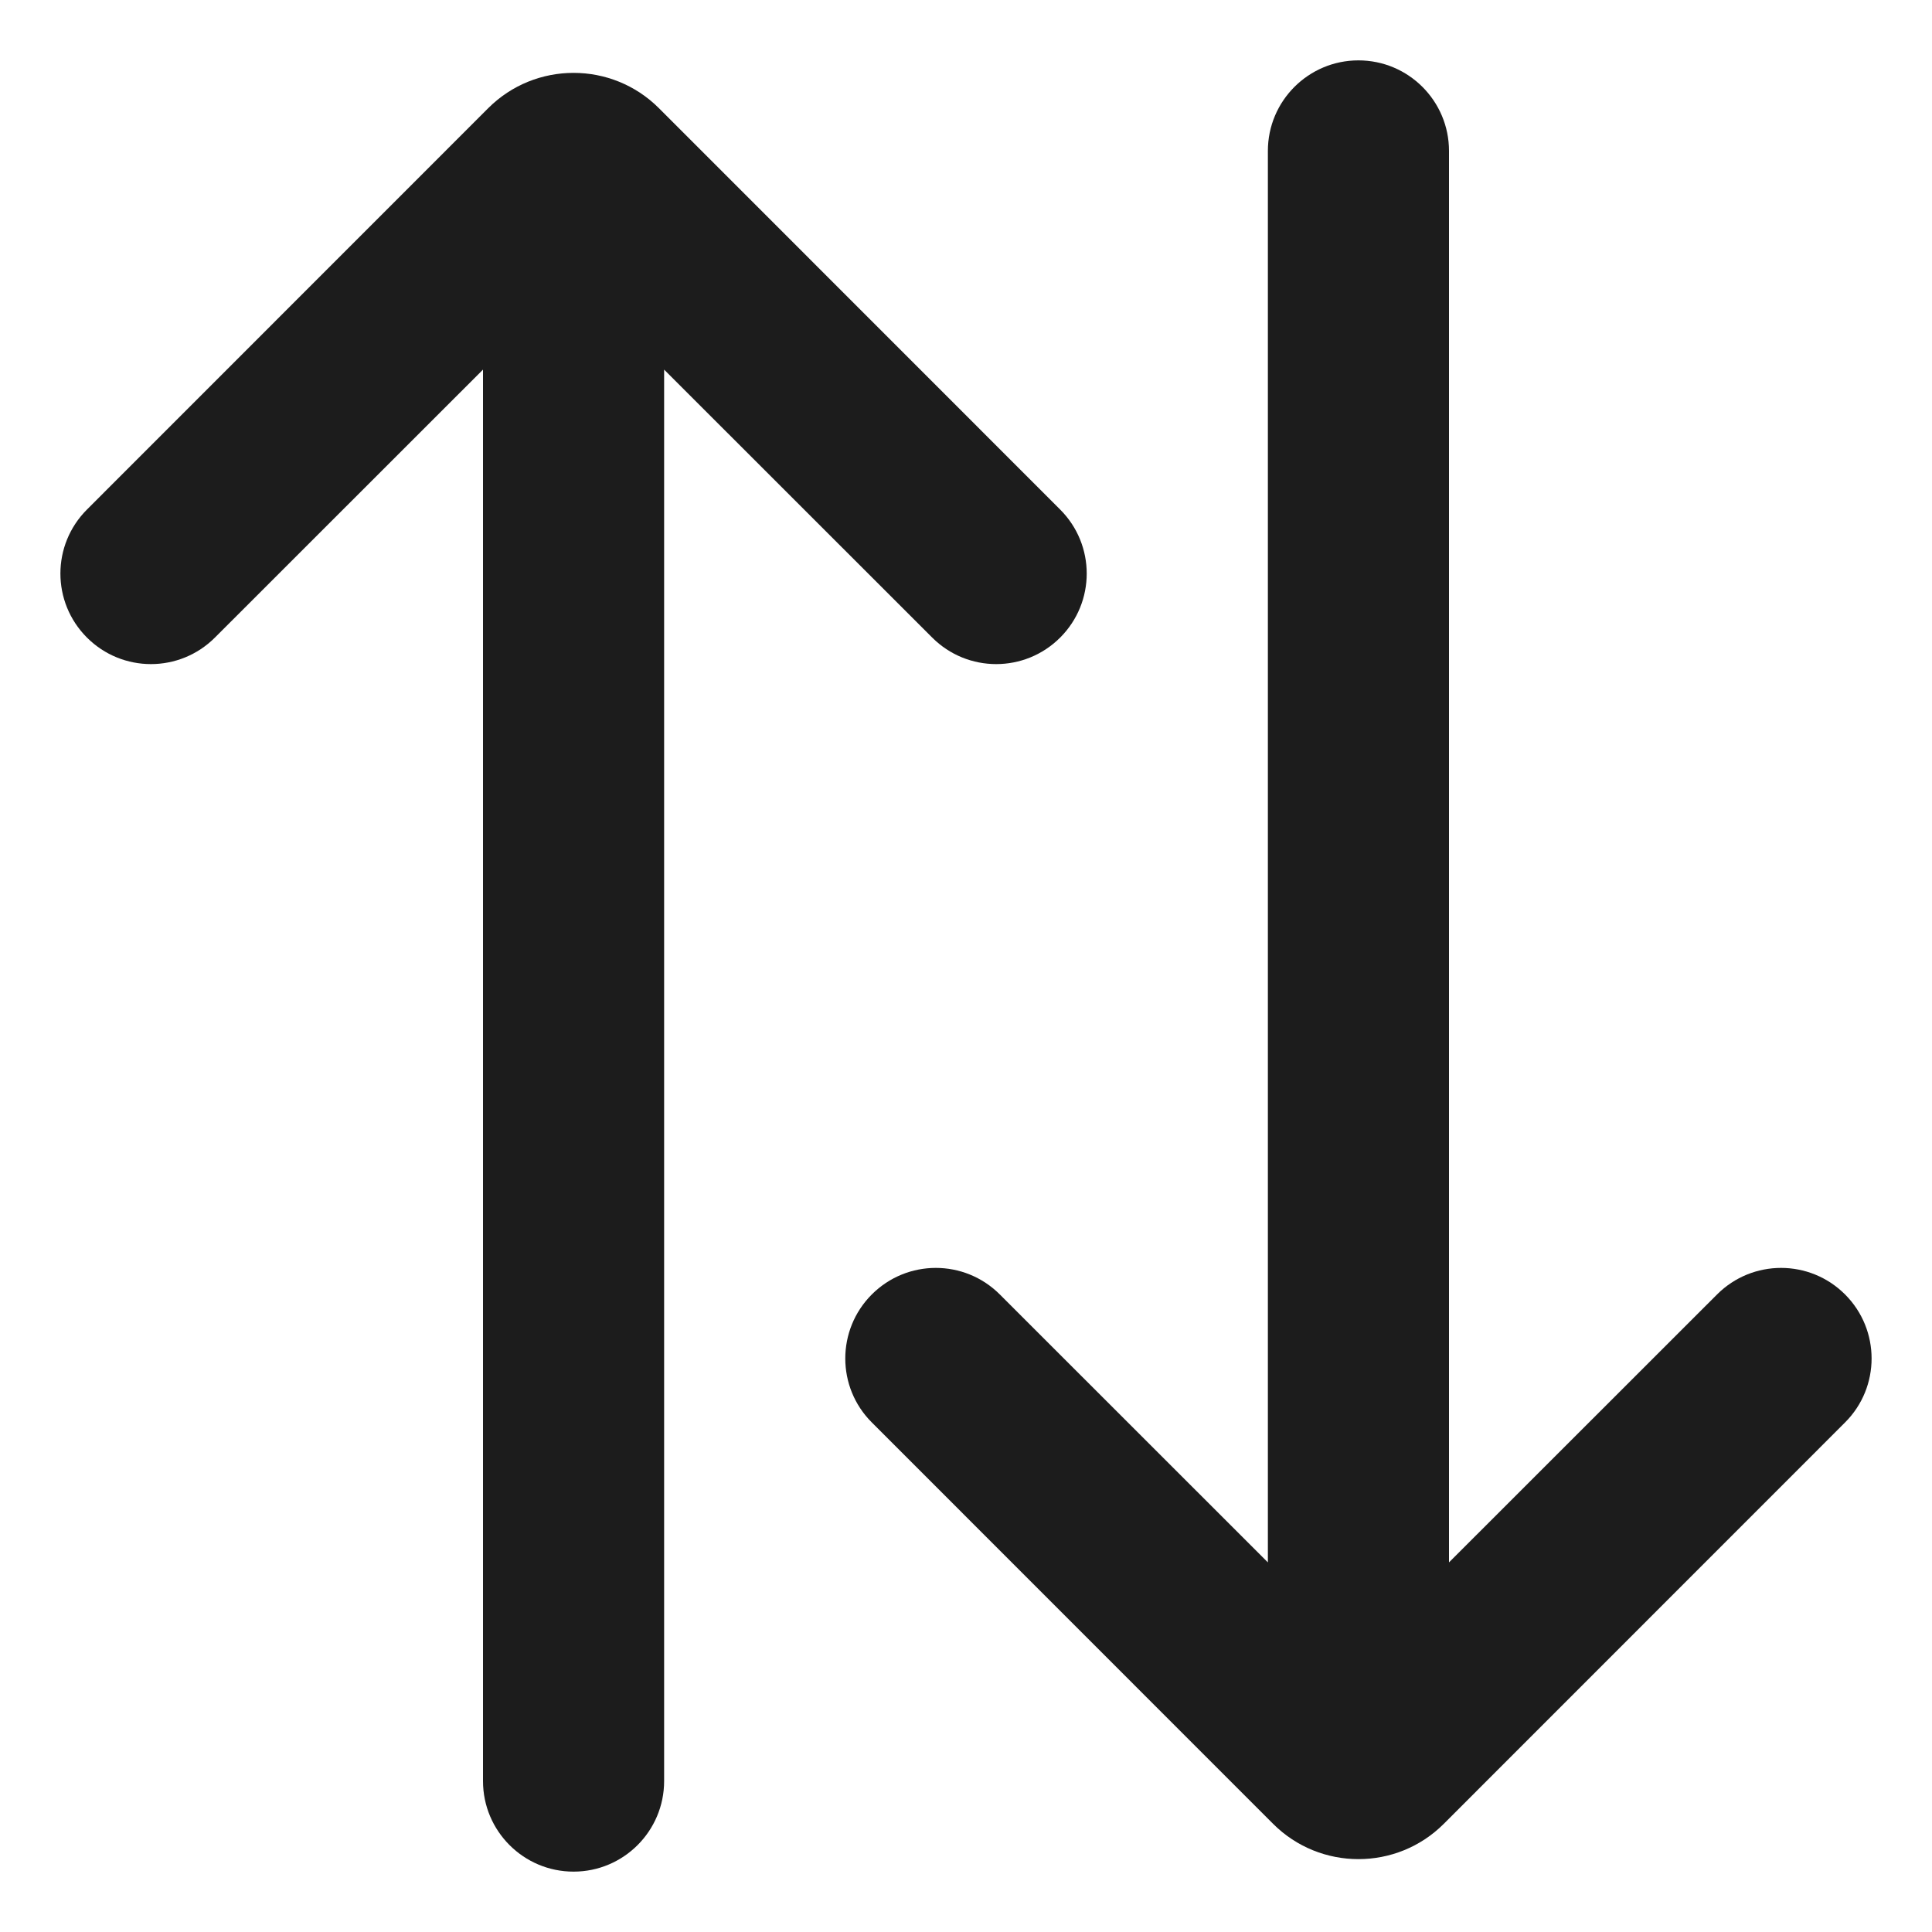
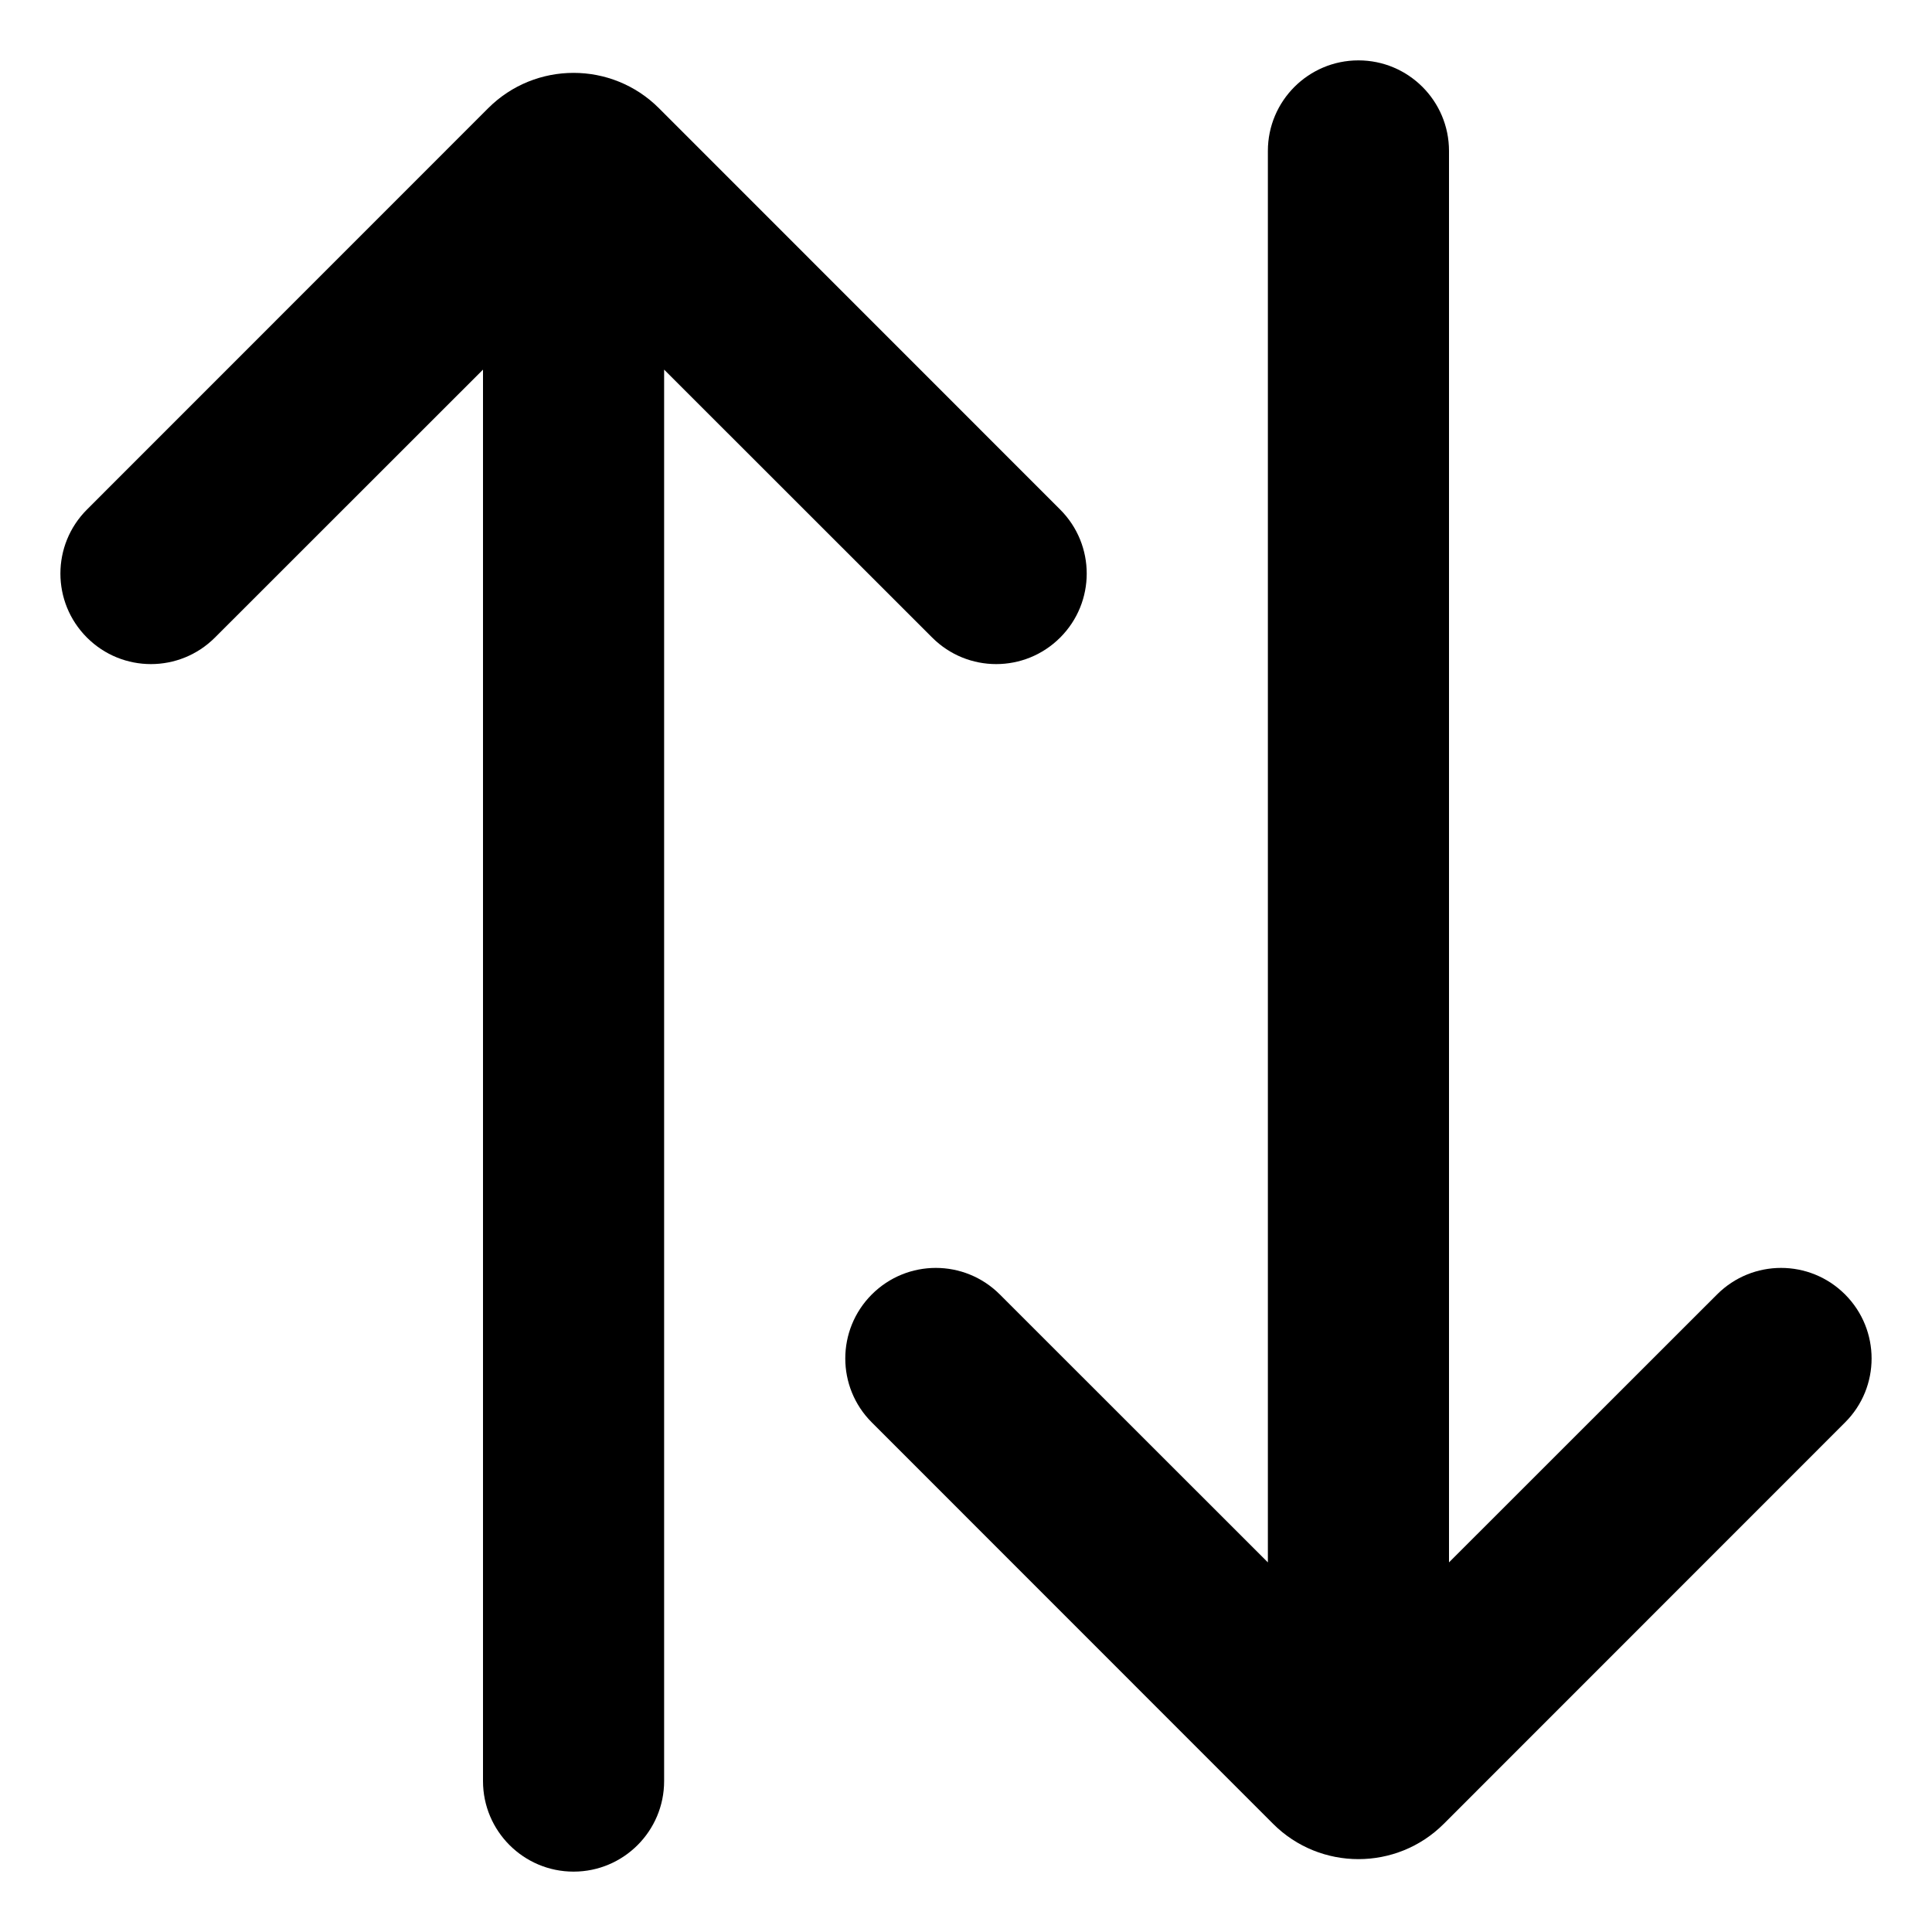
- <svg xmlns="http://www.w3.org/2000/svg" width="16" height="16" viewBox="0 0 16 16" fill="none">
-   <path d="M12 12.939L14.22 10.72C14.513 10.427 14.987 10.427 15.28 10.72C15.573 11.013 15.573 11.488 15.28 11.78L11.957 15.104C11.567 15.494 10.933 15.494 10.543 15.104L7.22 11.78C6.927 11.488 6.927 11.013 7.22 10.72C7.513 10.427 7.987 10.427 8.28 10.72L10.5 12.939L10.5 1.25C10.5 0.836 10.836 0.5 11.25 0.5C11.664 0.5 12 0.836 12 1.25V12.939Z" fill="#1C1C1C" />
-   <path d="M5.5 3.061L7.72 5.28C8.013 5.573 8.487 5.573 8.78 5.28C9.073 4.987 9.073 4.513 8.78 4.22L5.457 0.896C5.067 0.506 4.433 0.506 4.043 0.896L0.72 4.22C0.427 4.513 0.427 4.987 0.72 5.28C1.013 5.573 1.487 5.573 1.78 5.28L4 3.061L4 14.75C4 15.164 4.336 15.5 4.75 15.5C5.164 15.5 5.5 15.164 5.5 14.75V3.061Z" fill="#1C1C1C" />
+ <svg xmlns="http://www.w3.org/2000/svg" width="16" height="16" viewBox="0 0 16 16" fill="currentColor">
+   <path d="M12 12.939L14.22 10.72C14.513 10.427 14.987 10.427 15.28 10.72C15.573 11.013 15.573 11.488 15.28 11.78L11.957 15.104C11.567 15.494 10.933 15.494 10.543 15.104L7.22 11.78C6.927 11.488 6.927 11.013 7.22 10.72C7.513 10.427 7.987 10.427 8.28 10.72L10.5 12.939L10.5 1.25C10.5 0.836 10.836 0.5 11.25 0.5C11.664 0.5 12 0.836 12 1.25V12.939Z" />
+   <path d="M5.5 3.061L7.72 5.28C8.013 5.573 8.487 5.573 8.78 5.28C9.073 4.987 9.073 4.513 8.78 4.22L5.457 0.896C5.067 0.506 4.433 0.506 4.043 0.896L0.72 4.22C0.427 4.513 0.427 4.987 0.72 5.28C1.013 5.573 1.487 5.573 1.78 5.28L4 3.061L4 14.75C4 15.164 4.336 15.5 4.75 15.5C5.164 15.5 5.5 15.164 5.5 14.75V3.061Z" />
</svg>
